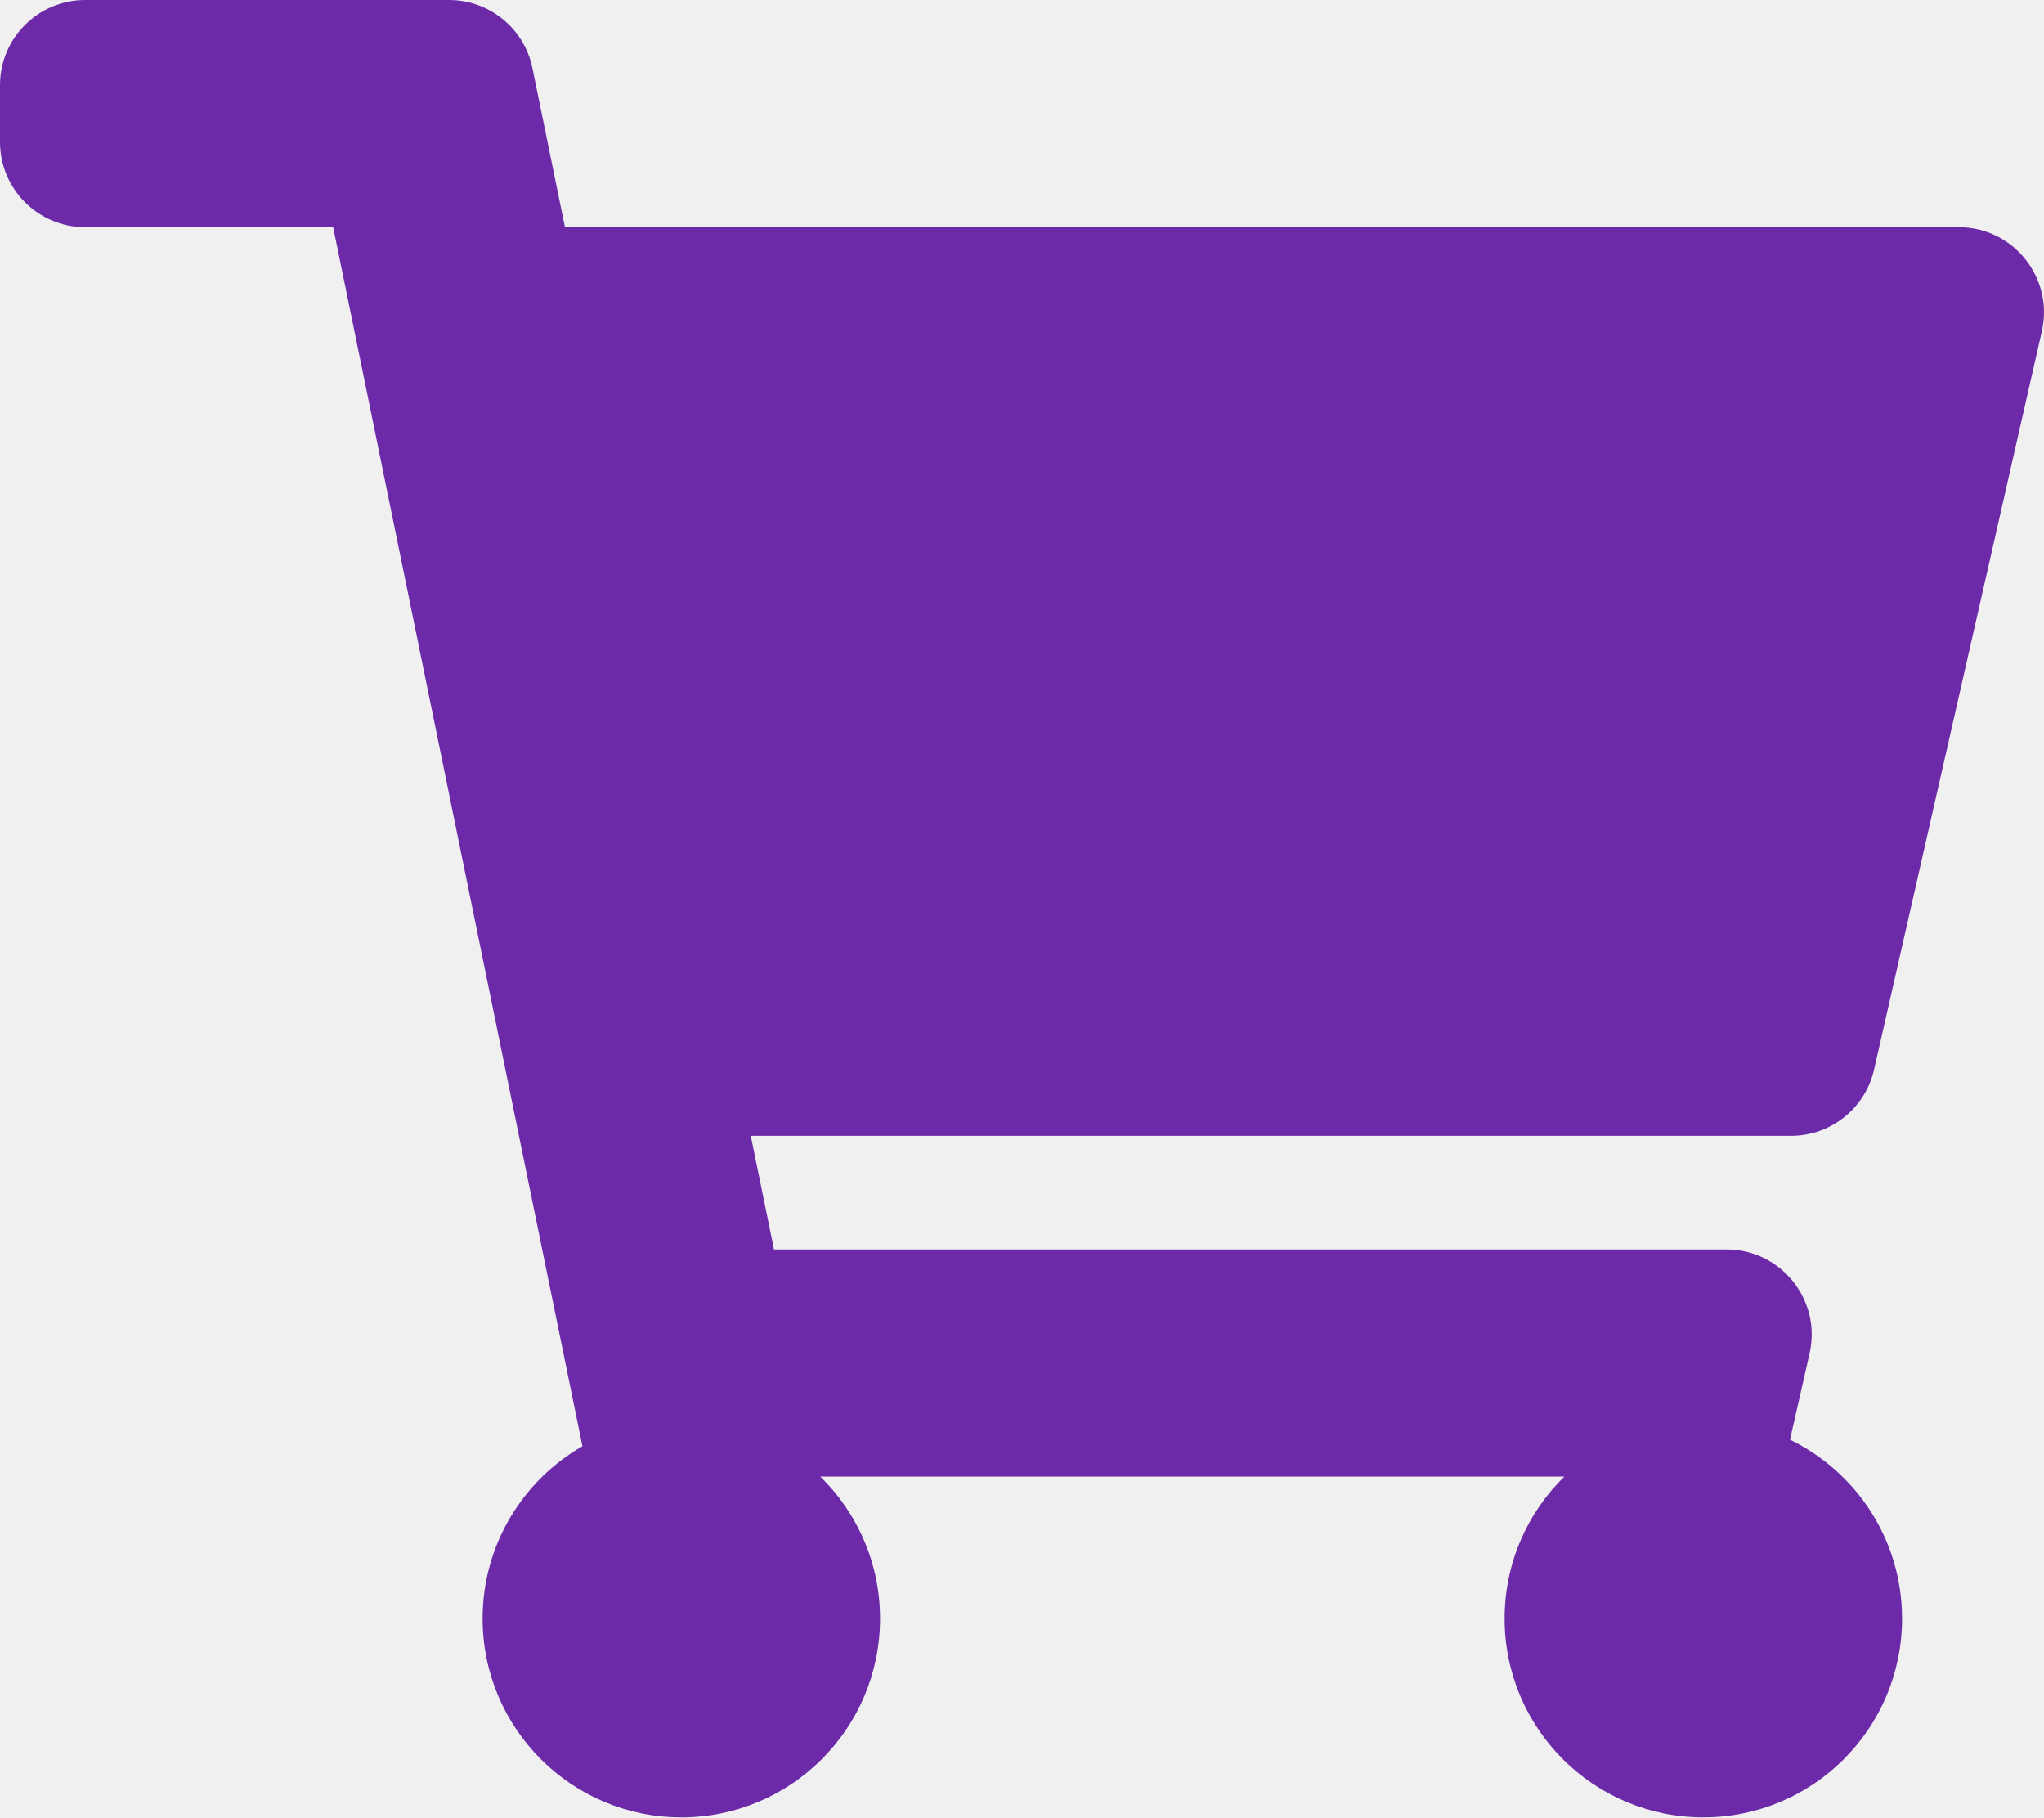
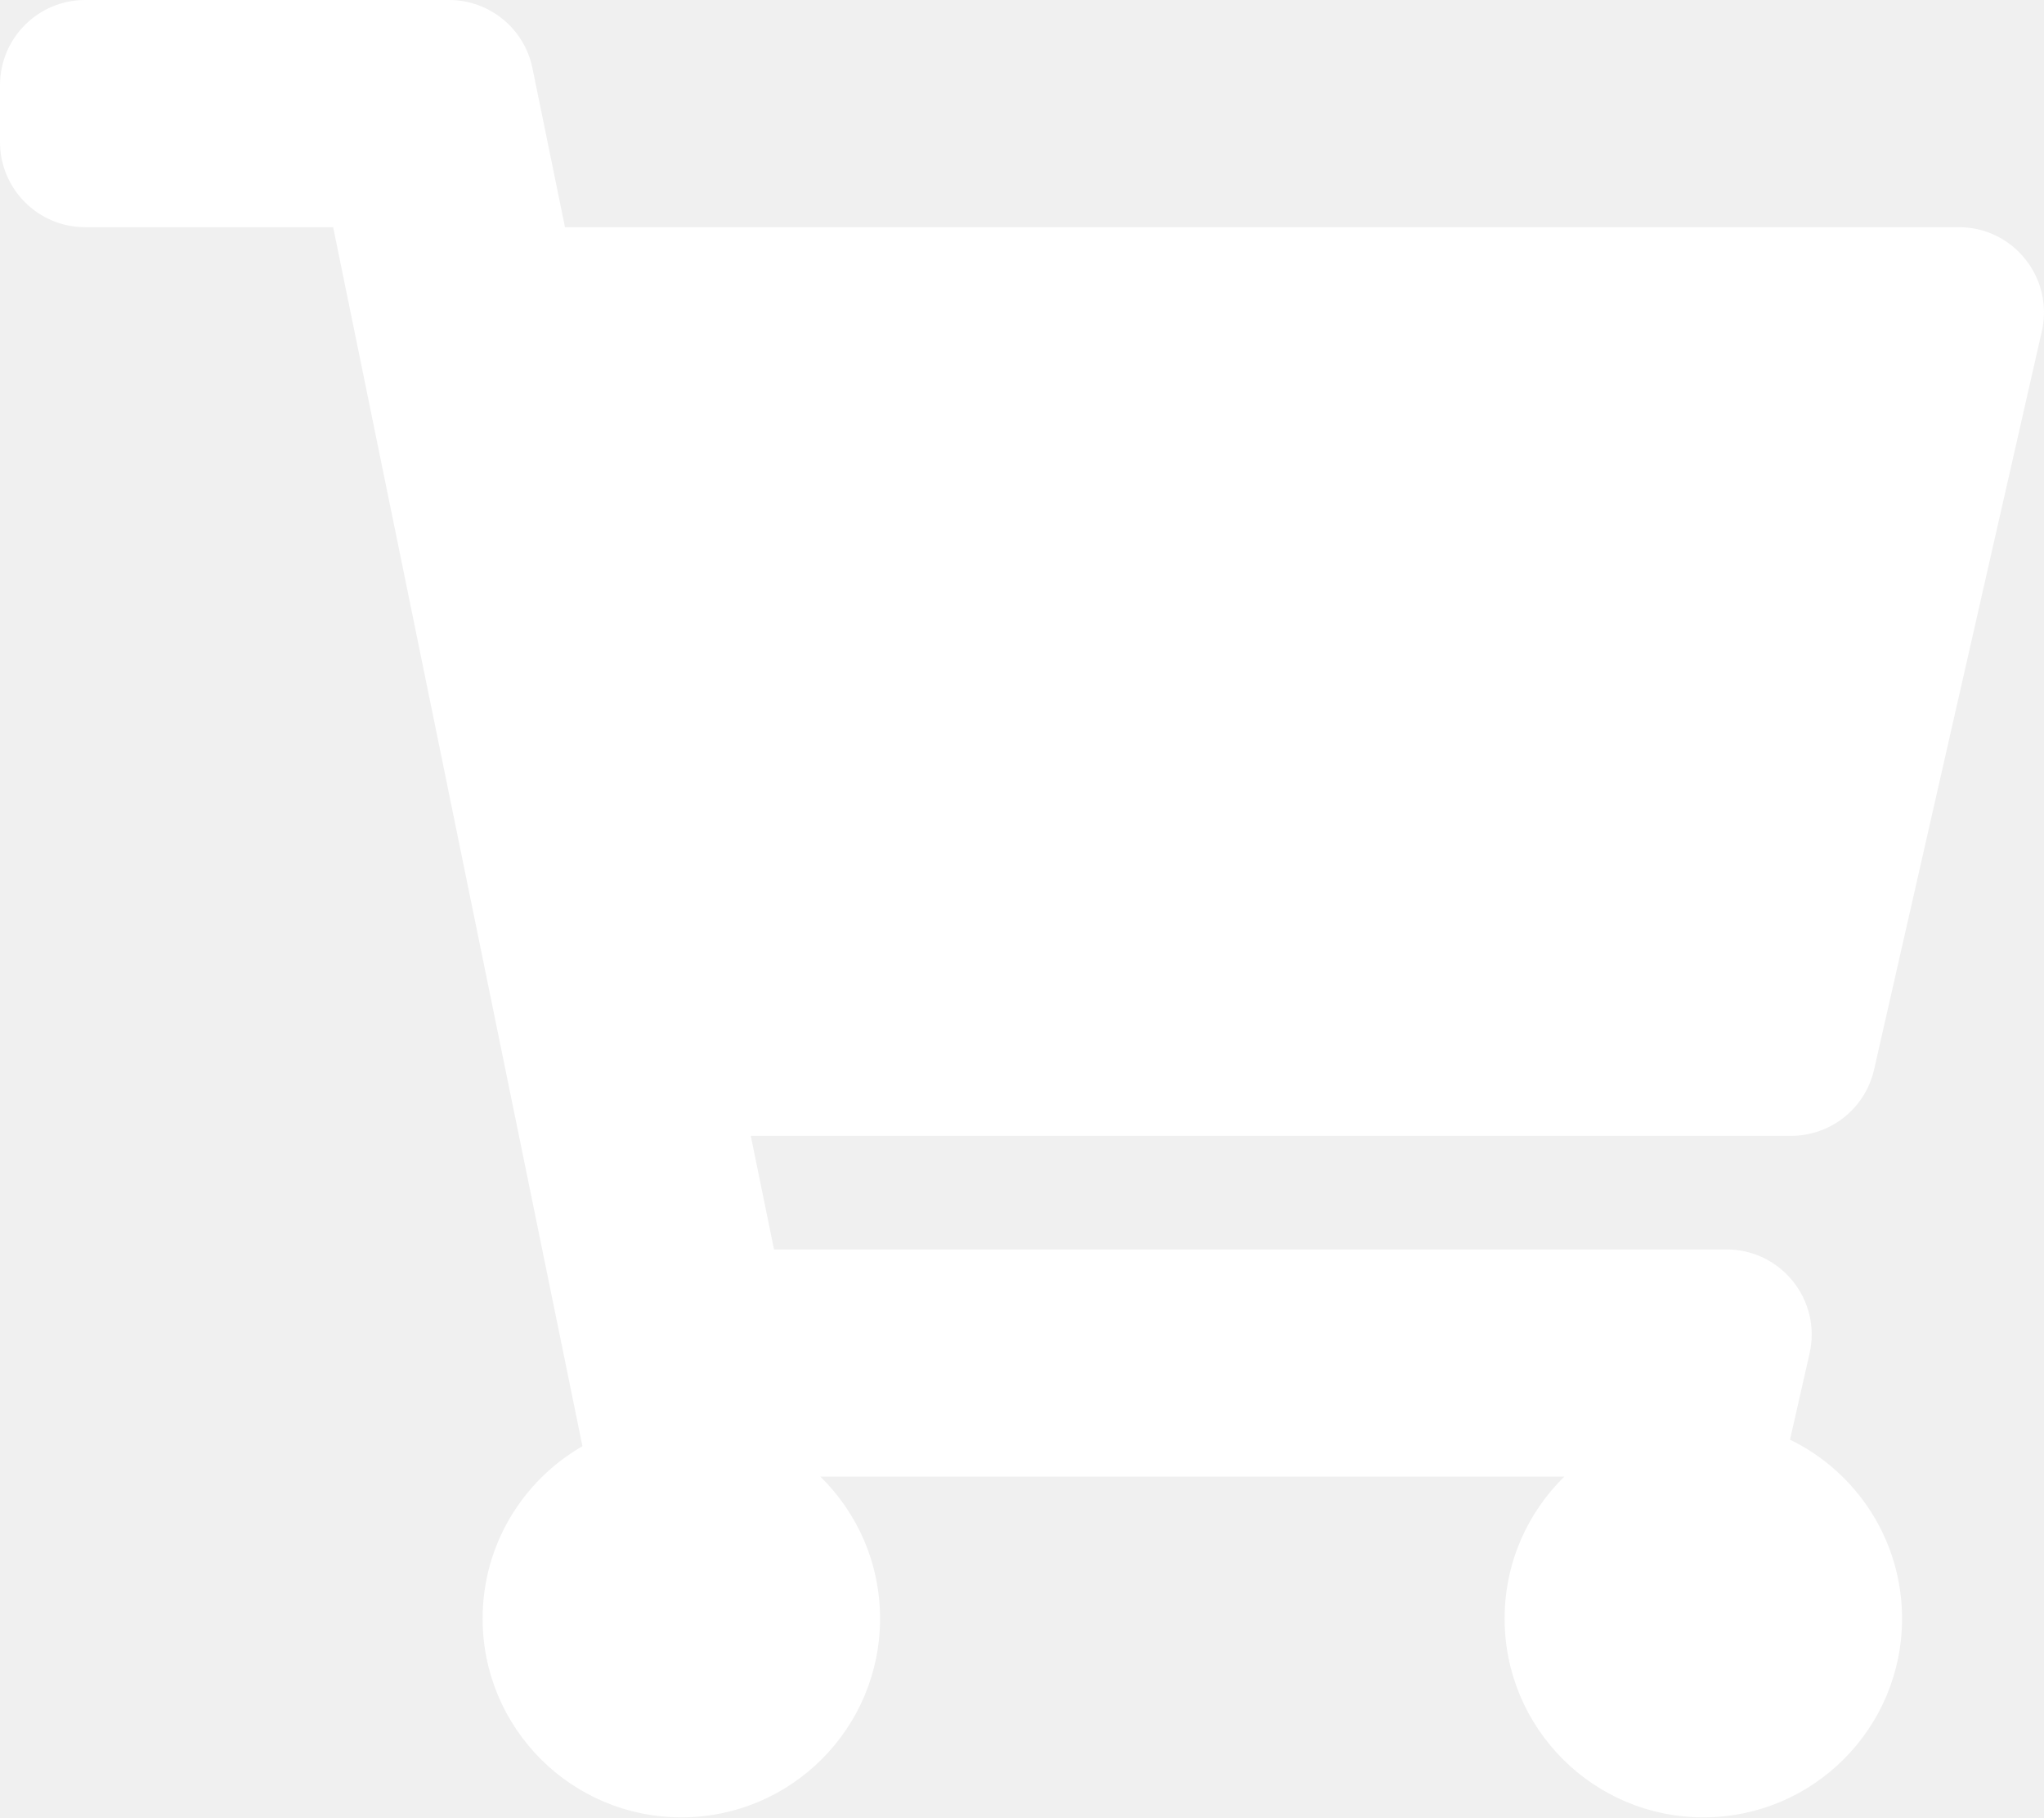
- <svg xmlns="http://www.w3.org/2000/svg" viewBox="0 0 576 512" fill="#6C2AA9">
+ <svg xmlns="http://www.w3.org/2000/svg" viewBox="0 0 576 512" fill="white">
  <path d="M528.12 301.319l47.273-208C578.806 78.301 567.391 64 551.99 64H159.208l-9.166-44.81C147.758 8.021 137.93 0 126.529 0H24C10.745 0 0 10.745 0 24v16c0 13.255 10.745 24 24 24h69.883l70.248 343.435C147.325 417.1 136 435.222 136 456c0 30.928 25.072 56 56 56s56-25.072 56-56c0-15.674-6.447-29.835-16.824-40h209.647C430.447 426.165 424 440.326 424 456c0 30.928 25.072 56 56 56s56-25.072 56-56c0-22.172-12.888-41.332-31.579-50.405l5.517-24.276c3.413-15.018-8.002-29.319-23.403-29.319H218.117l-6.545-32h293.145c11.206 0 20.92-7.754 23.403-18.681z" />
</svg>
